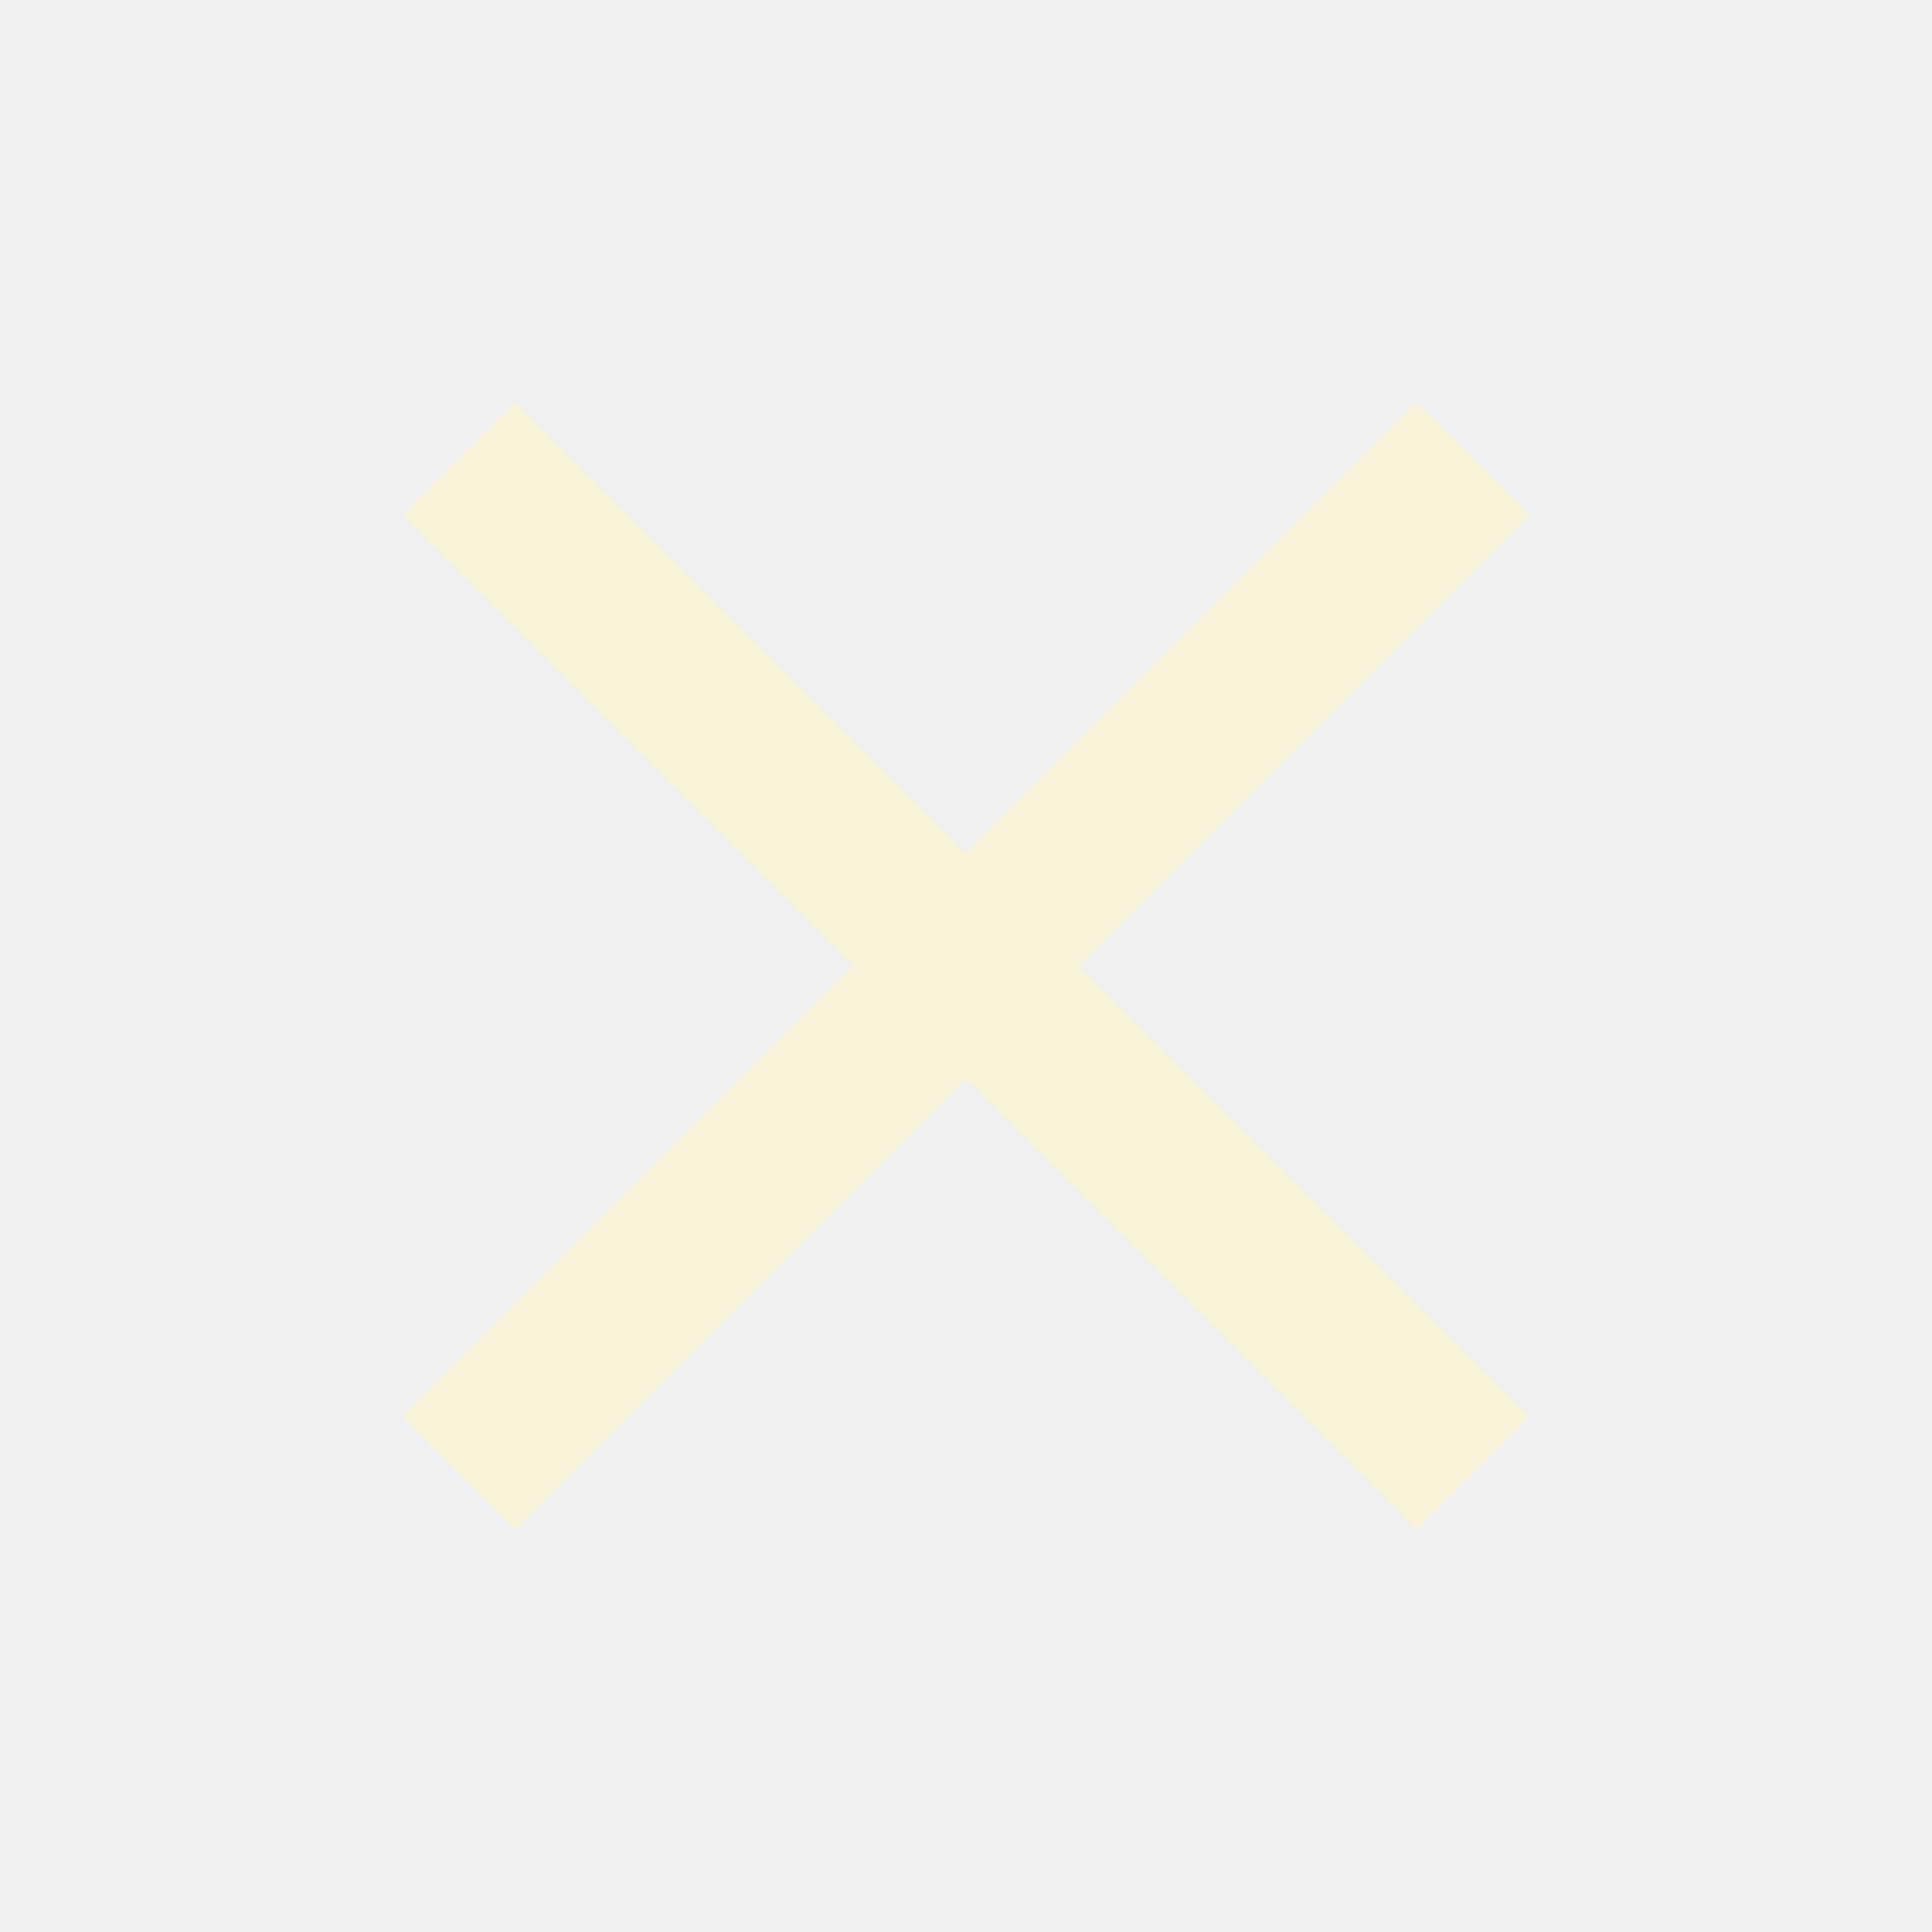
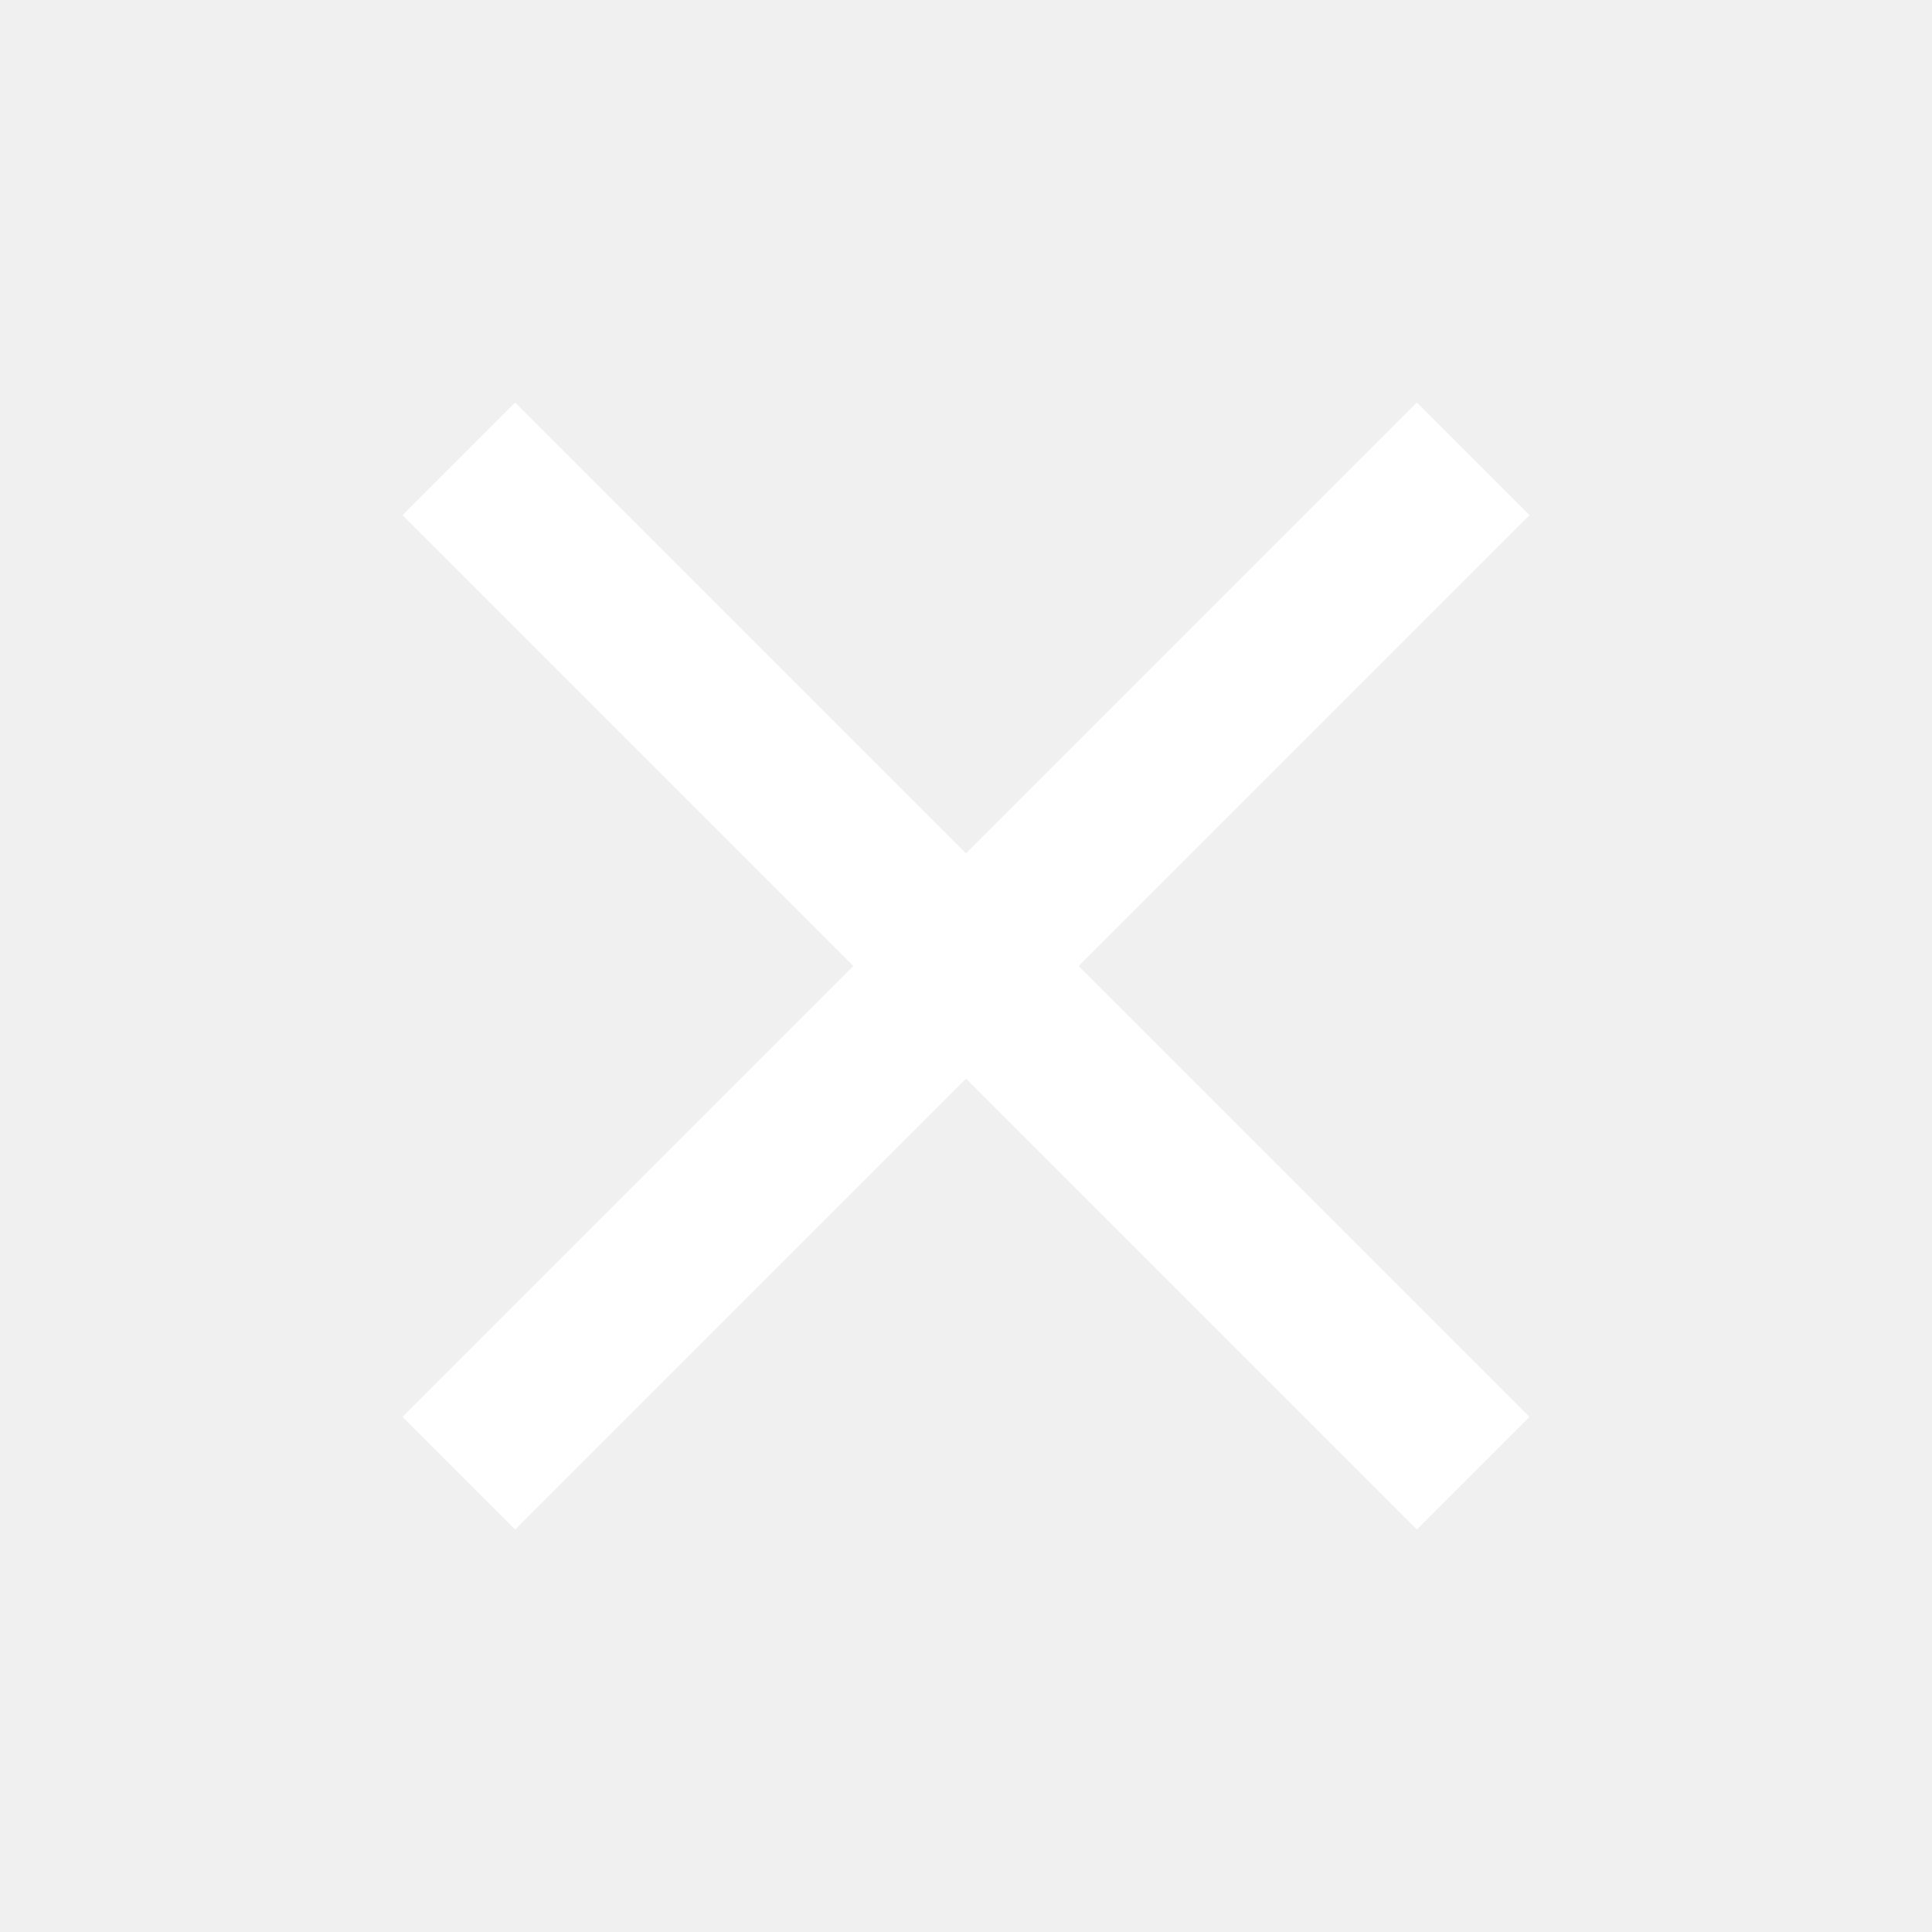
- <svg xmlns="http://www.w3.org/2000/svg" height="24px" viewBox="0 -960 960 960" width="24px" fill="#F8F3D9">
+ <svg xmlns="http://www.w3.org/2000/svg" height="24px" viewBox="0 -960 960 960" width="24px" fill="#FFFFFF">
  <path d="m256-200-56-56 224-224-224-224 56-56 224 224 224-224 56 56-224 224 224 224-56 56-224-224-224 224Z" />
</svg>
